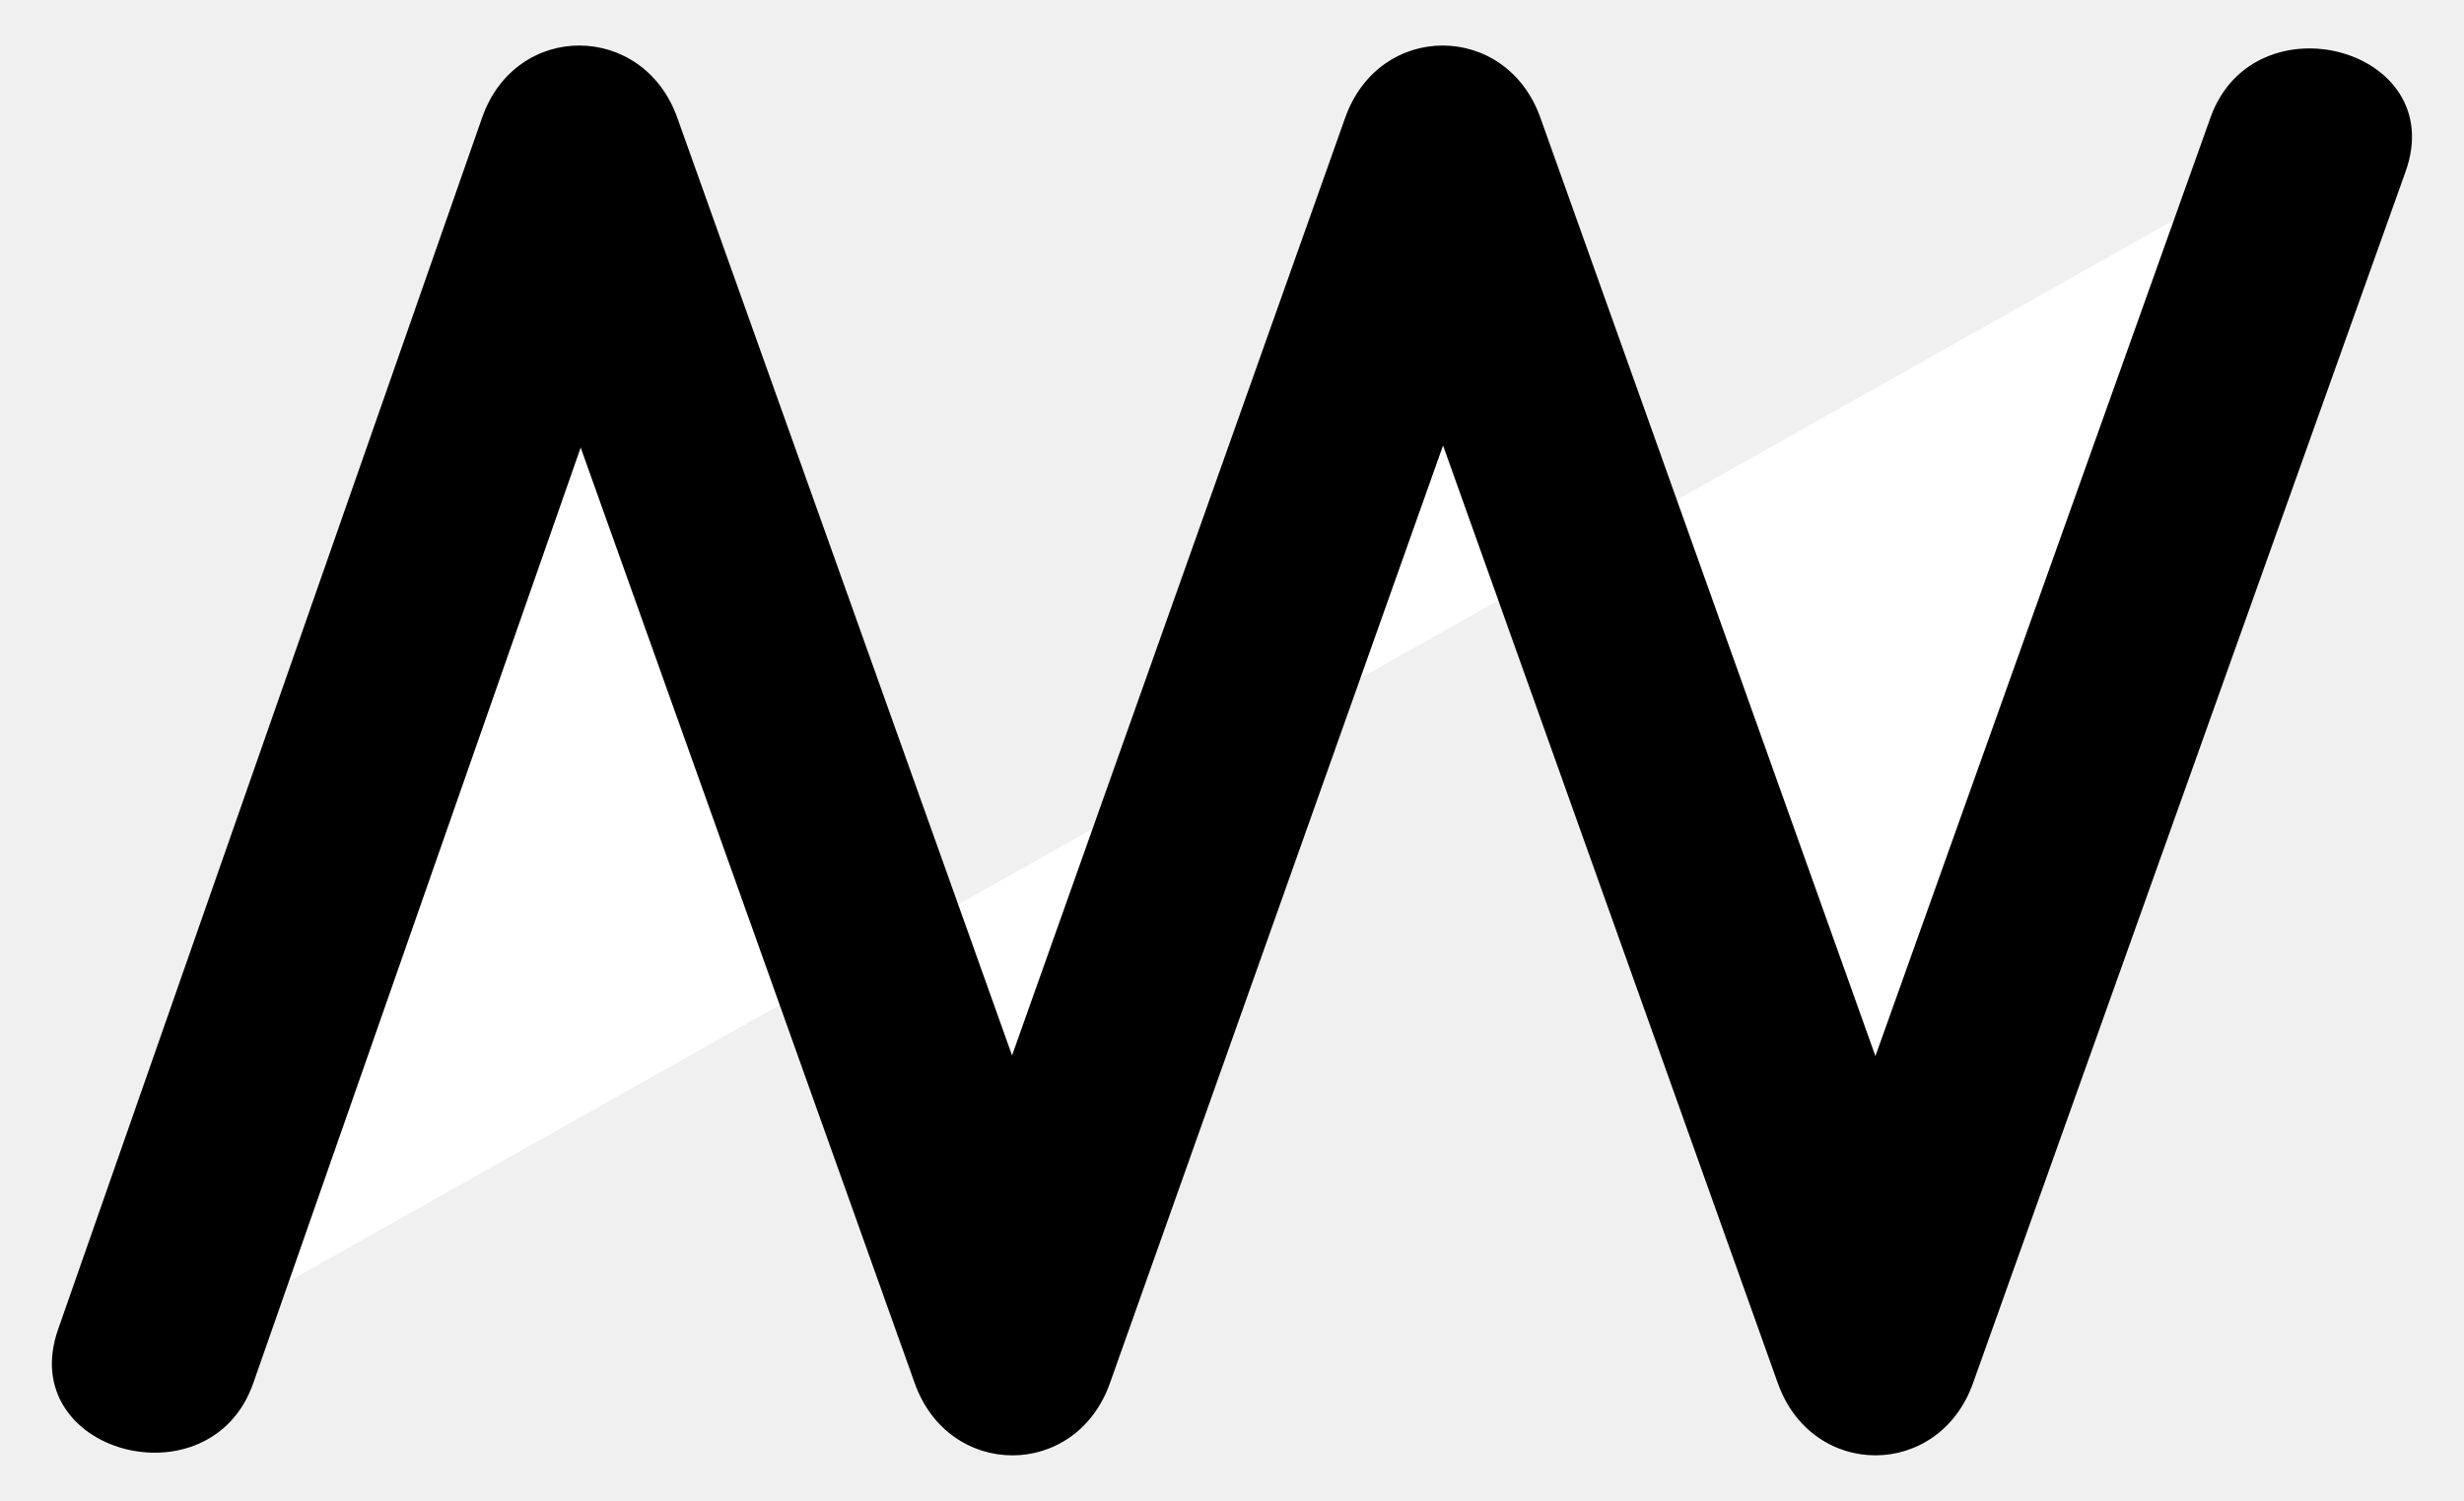
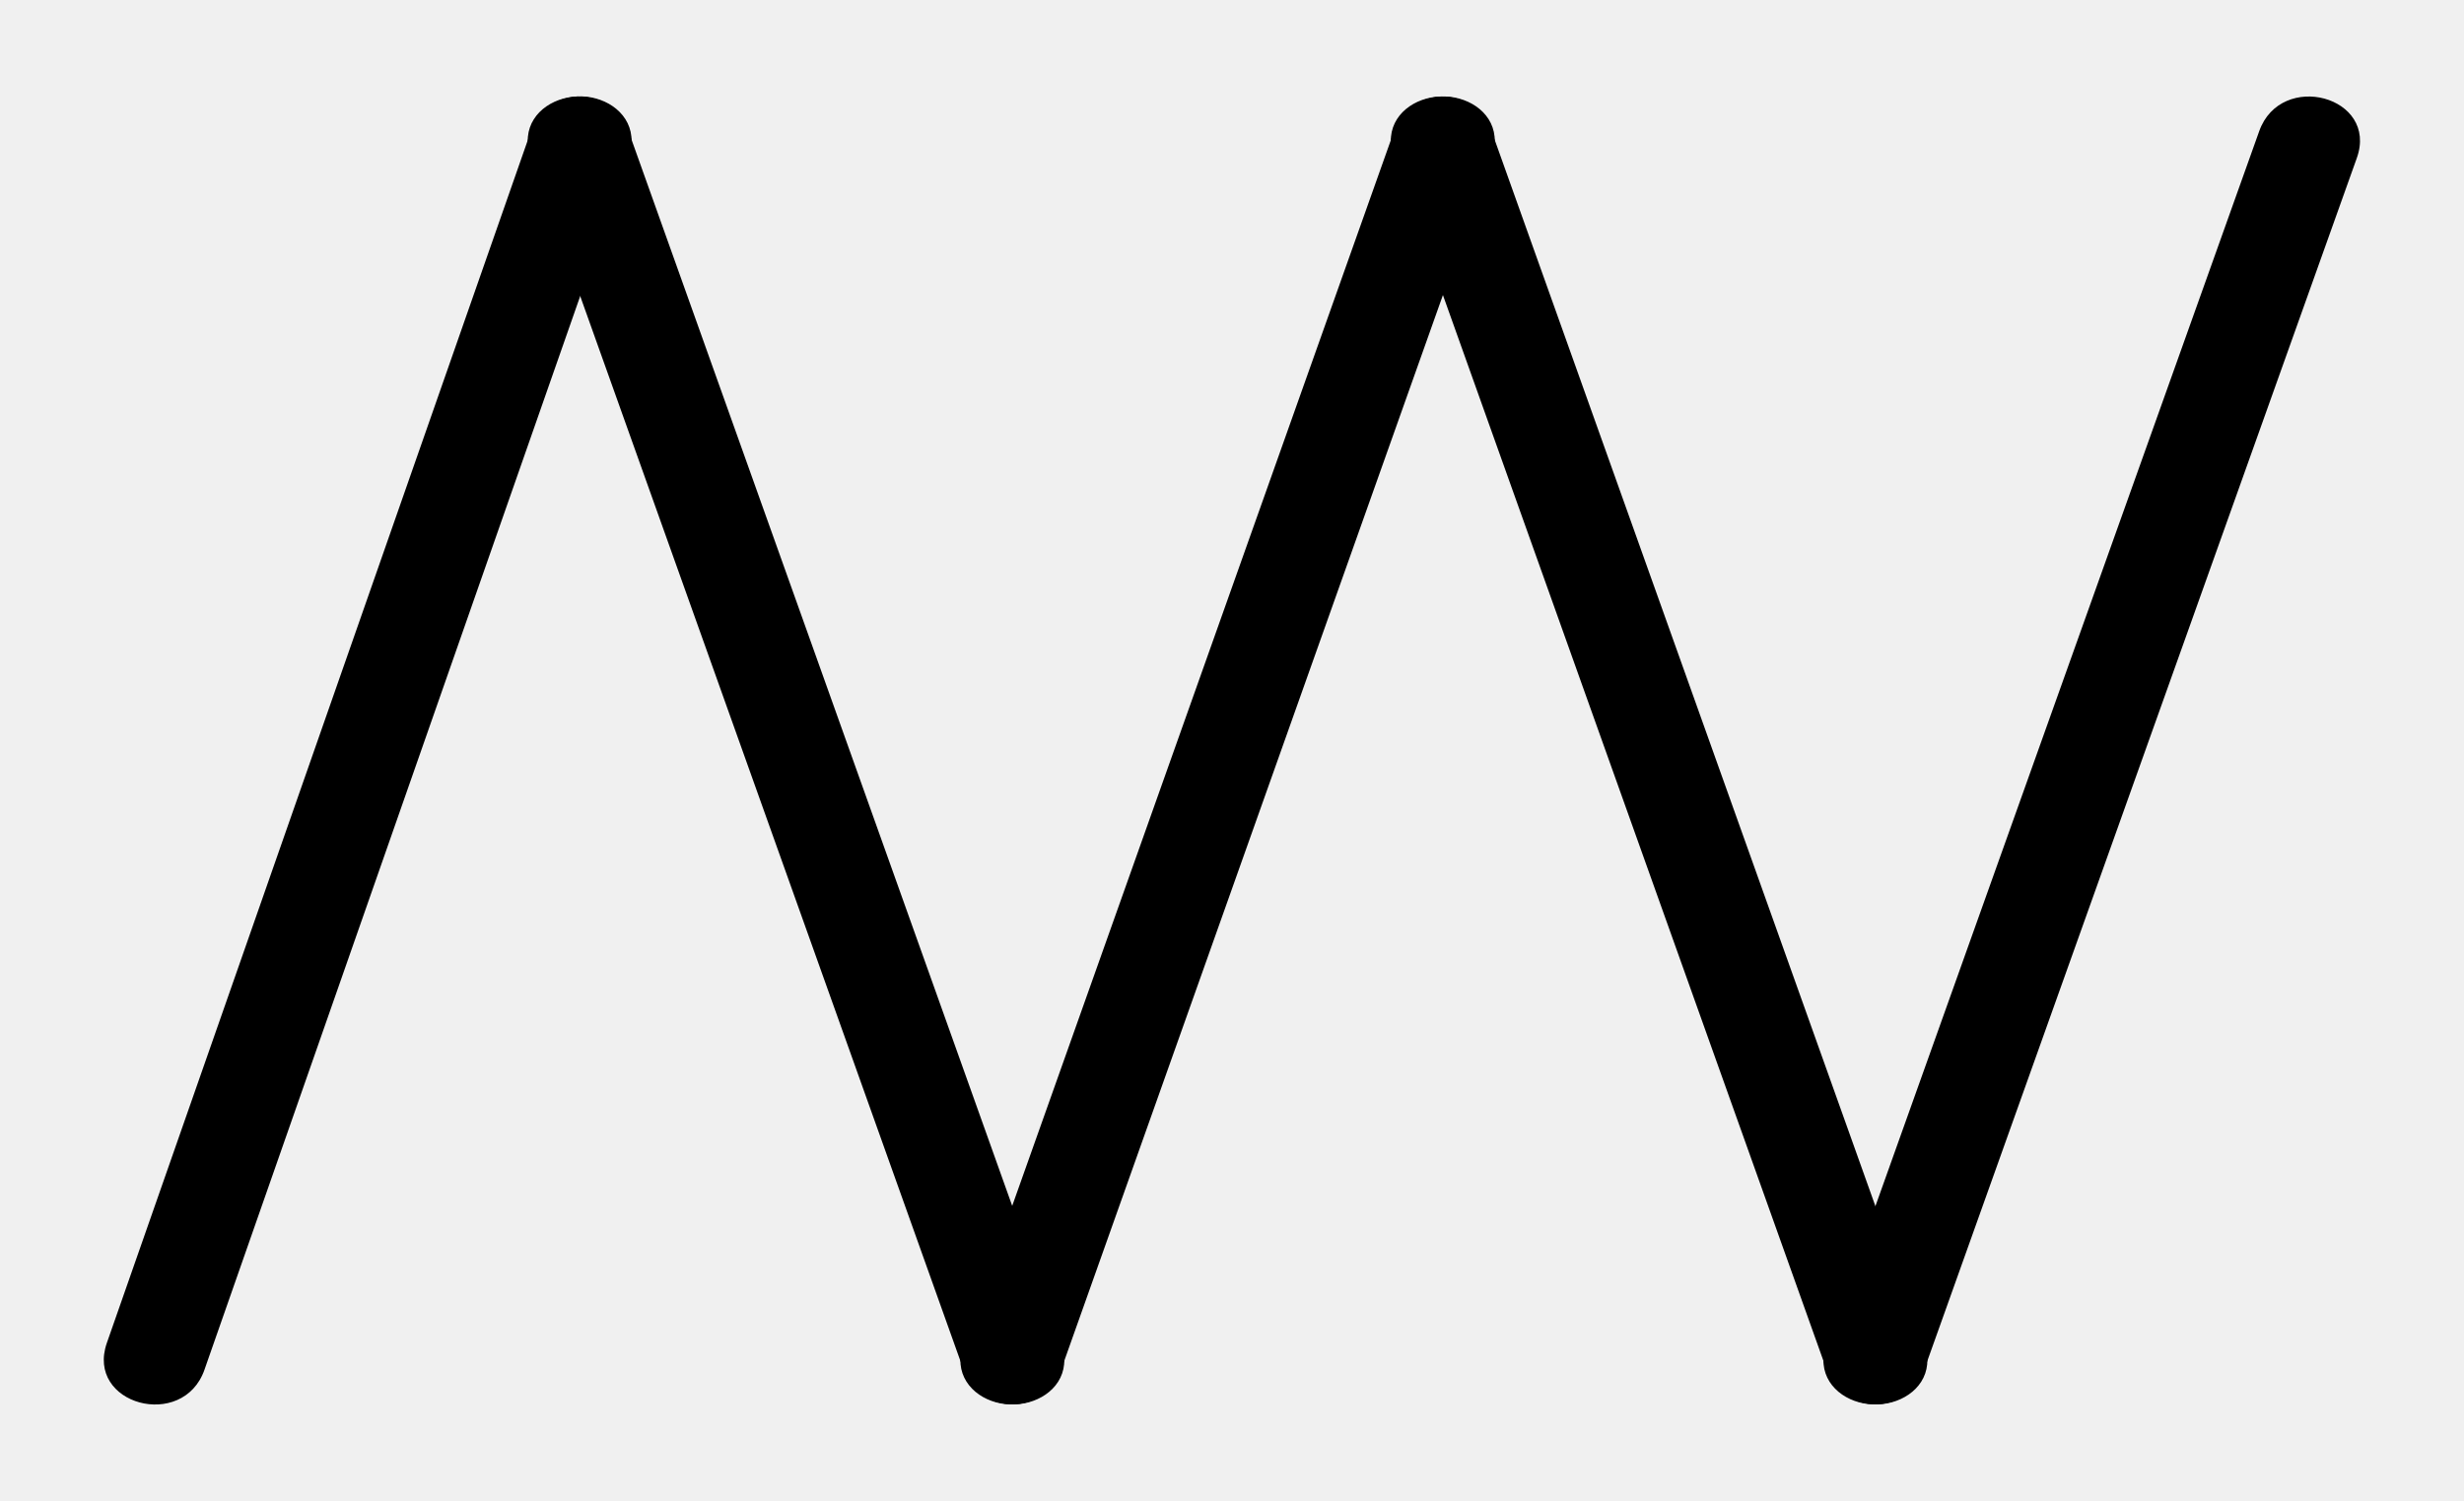
<svg xmlns="http://www.w3.org/2000/svg" version="1.1" id="Layer_1" x="0px" y="0px" width="121.743px" height="74.161px" viewBox="0 0 121.743 74.161" enable-background="new 0 0 121.743 74.161" xml:space="preserve">
  <g>
-     <polyline fill="#FFFFFF" points="114.036,7.145 92.661,67.016 71.287,7.145 50.018,67.016 28.643,7.145 7.691,67.016  " />
+     <line fill="#FFFFFF" x1="7.691" y1="67.016" x2="28.643" y2="7.145" />
    <g>
-       <path d="M109.215,5.815c-7.125,19.957-14.25,39.914-21.375,59.872c3.214,0,6.428,0,9.643,0    C90.358,45.729,83.233,25.772,76.108,5.815c-1.695-4.748-7.952-4.759-9.643,0c-7.09,19.957-14.18,39.914-21.27,59.872    c3.214,0,6.428,0,9.643,0c-7.125-19.958-14.25-39.915-21.375-59.872c-1.689-4.731-7.971-4.777-9.643,0    C16.838,25.772,9.854,45.729,2.87,65.687c-2.136,6.103,7.527,8.704,9.643,2.658C19.497,48.388,26.48,28.431,33.464,8.474    c-3.214,0-6.428,0-9.643,0c7.125,19.958,14.25,39.915,21.375,59.872c1.695,4.748,7.952,4.759,9.643,0    c7.09-19.957,14.18-39.914,21.27-59.872c-3.214,0-6.428,0-9.643,0C73.59,28.431,80.715,48.388,87.84,68.345    c1.697,4.753,7.945,4.753,9.643,0c7.125-19.957,14.25-39.914,21.375-59.872C121.031,2.385,111.366-0.212,109.215,5.815    L109.215,5.815z" />
+       <path d="M10.102,67.681C17.086,47.724,24.07,27.766,31.054,7.809c1.068-3.052-3.764-4.352-4.821-1.329    C19.249,26.437,12.265,46.395,5.281,66.351C4.213,69.403,9.044,70.704,10.102,67.681L10.102,67.681z" />
+     </g>
+   </g>
+   <g>
+     <line fill="#FFFFFF" x1="28.643" y1="7.145" x2="50.018" y2="67.016" />
+     <g>
+       <path d="M26.232,7.809c7.125,19.957,14.25,39.915,21.375,59.872c1.076,3.014,5.908,1.715,4.821-1.33    C45.303,46.395,38.179,26.437,31.054,6.48C29.978,3.466,25.146,4.765,26.232,7.809L26.232,7.809z" />
+     </g>
+   </g>
+   <g>
+     <line fill="#FFFFFF" x1="50.018" y1="67.016" x2="71.287" y2="7.145" />
+     <g>
+       <path d="M52.428,67.681c7.09-19.958,14.18-39.915,21.27-59.872c1.082-3.046-3.75-4.345-4.821-1.329    c-7.09,19.957-14.18,39.915-21.27,59.871C46.525,69.398,51.357,70.697,52.428,67.681L52.428,67.681z" />
+     </g>
+   </g>
+   <g>
+     <line fill="#FFFFFF" x1="71.287" y1="7.145" x2="92.661" y2="67.016" />
+     <g>
+       <path d="M68.876,7.809c7.125,19.957,14.25,39.915,21.374,59.872c1.076,3.014,5.908,1.715,4.822-1.33    C87.947,46.395,80.822,26.437,73.698,6.48C72.622,3.466,67.79,4.765,68.876,7.809L68.876,7.809z" />
+     </g>
+   </g>
+   <g>
+     <line fill="#FFFFFF" x1="92.661" y1="67.016" x2="114.036" y2="7.145" />
+     <g>
+       <path d="M95.072,67.681c7.125-19.958,14.25-39.915,21.375-59.872c1.087-3.044-3.746-4.343-4.822-1.329    C104.5,26.437,97.375,46.395,90.25,66.351C89.164,69.396,93.996,70.695,95.072,67.681L95.072,67.681z" />
    </g>
  </g>
</svg>
